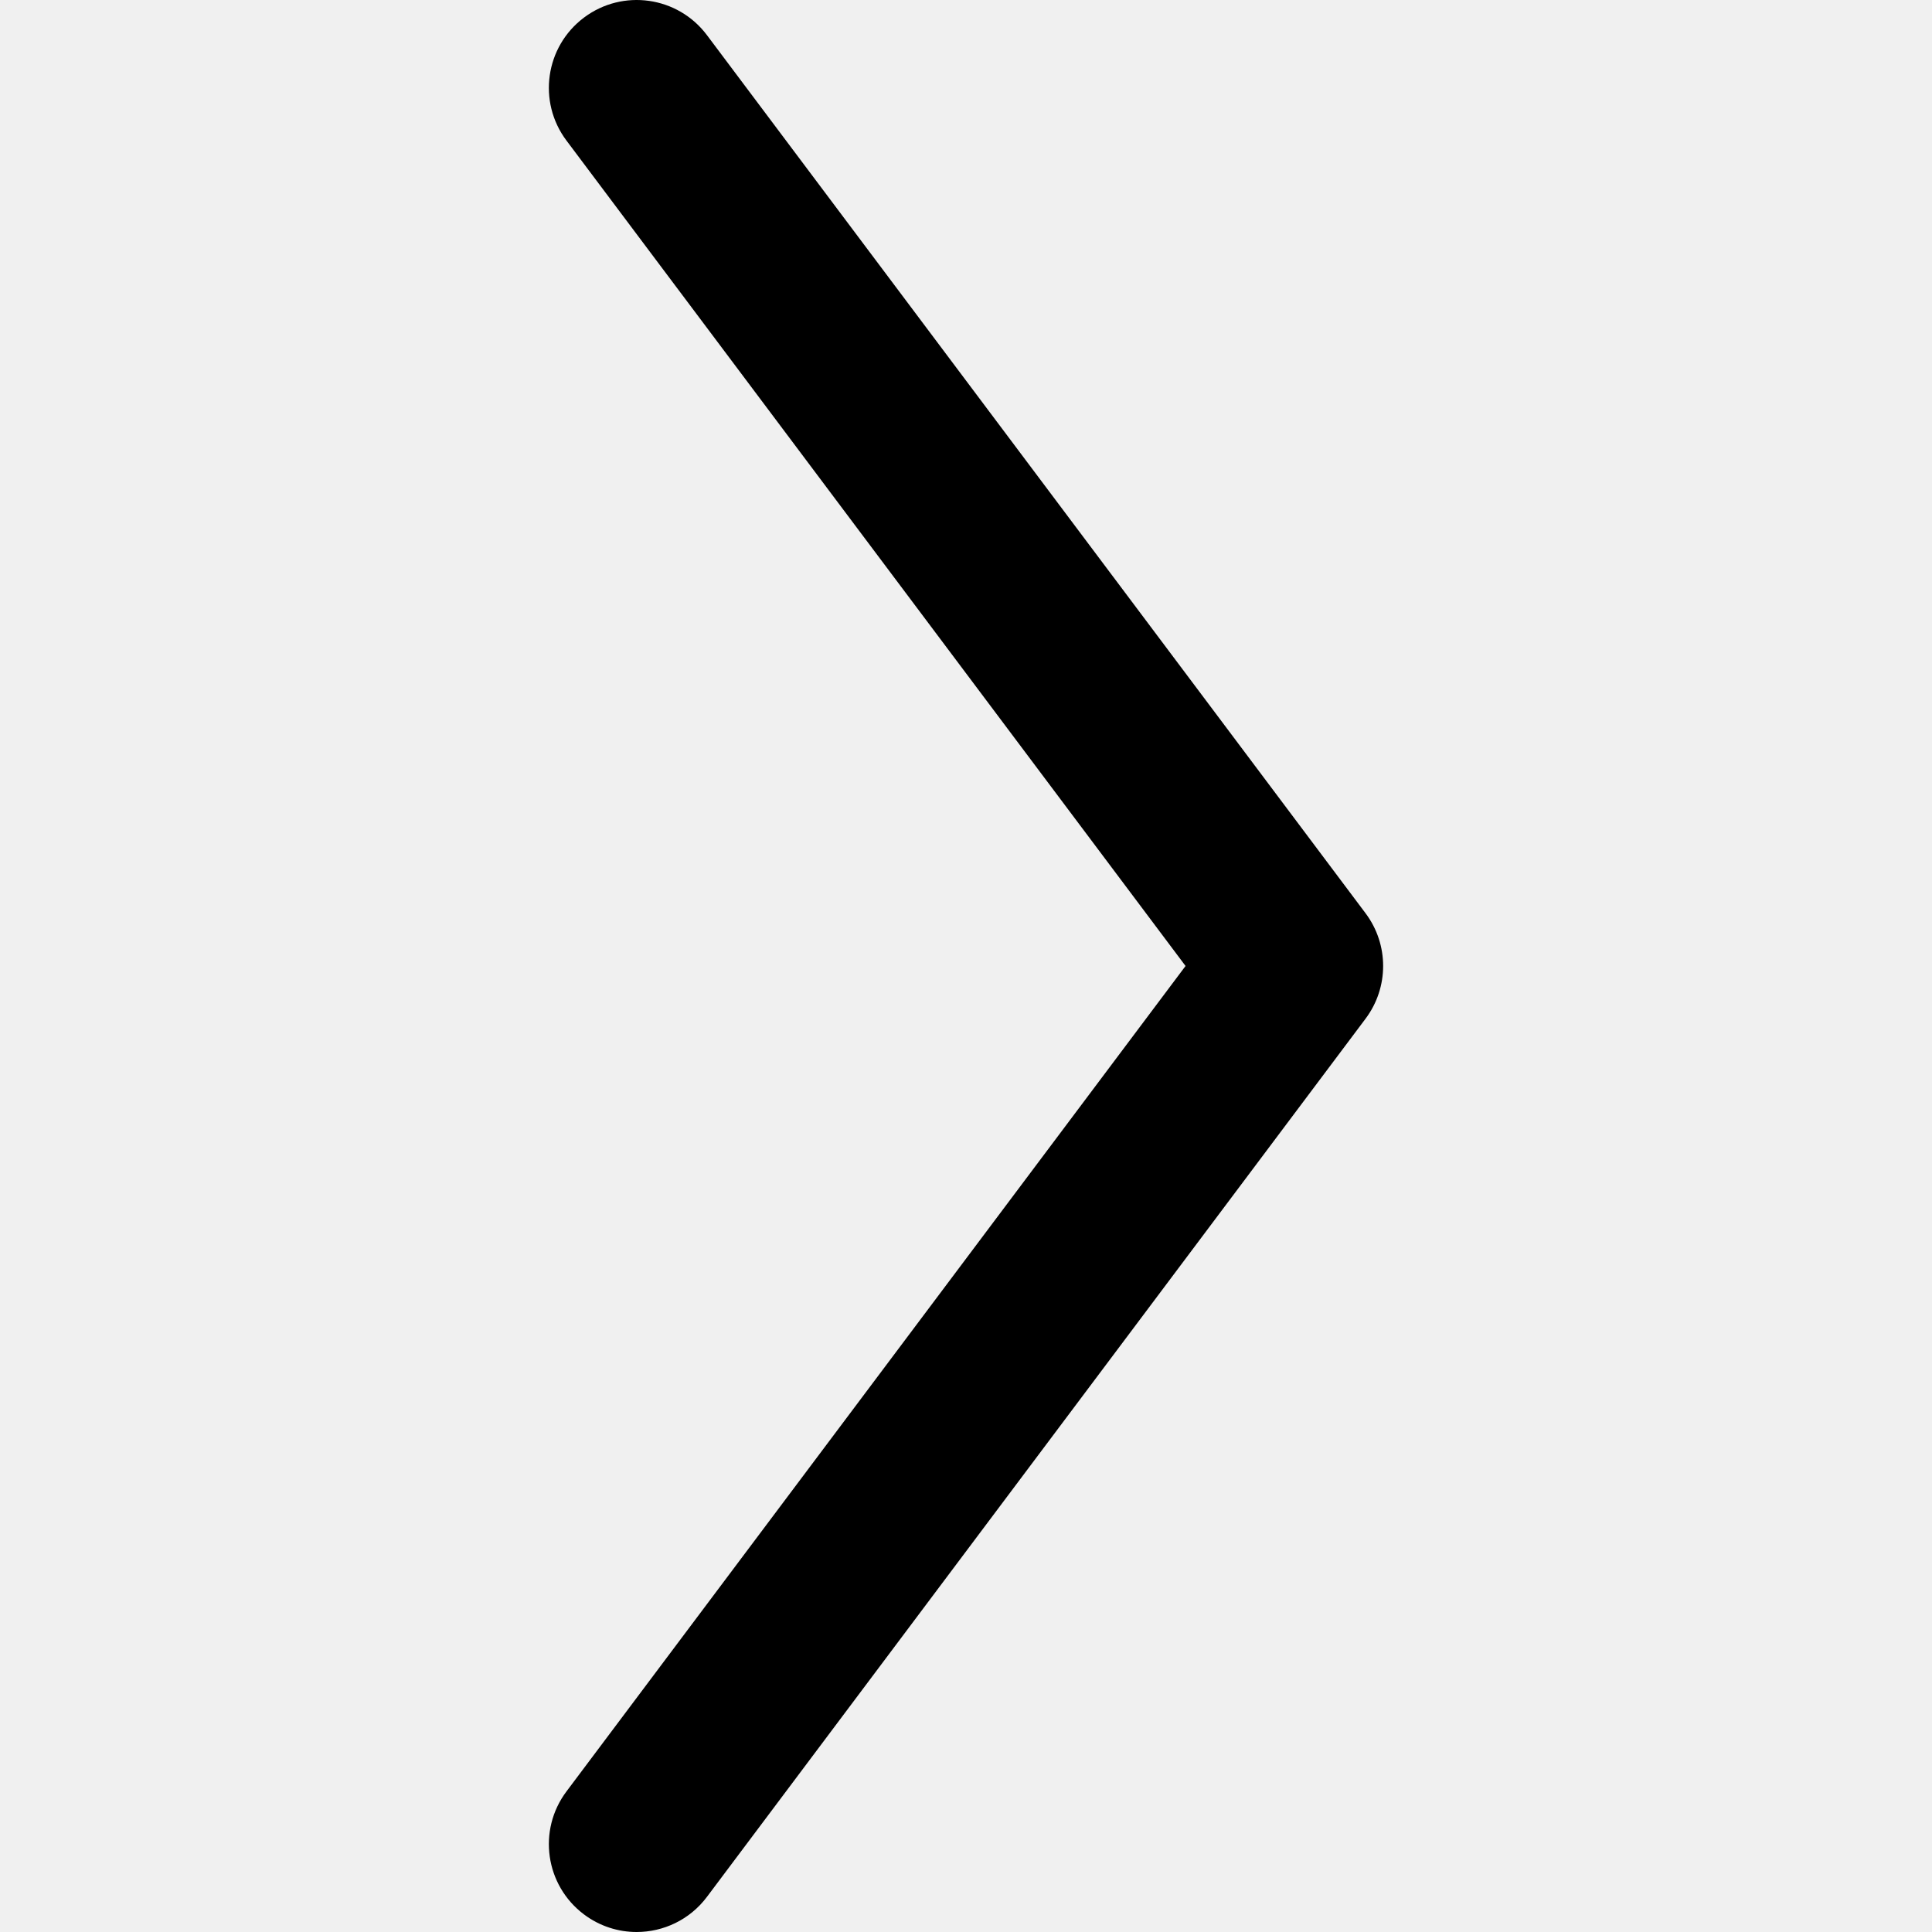
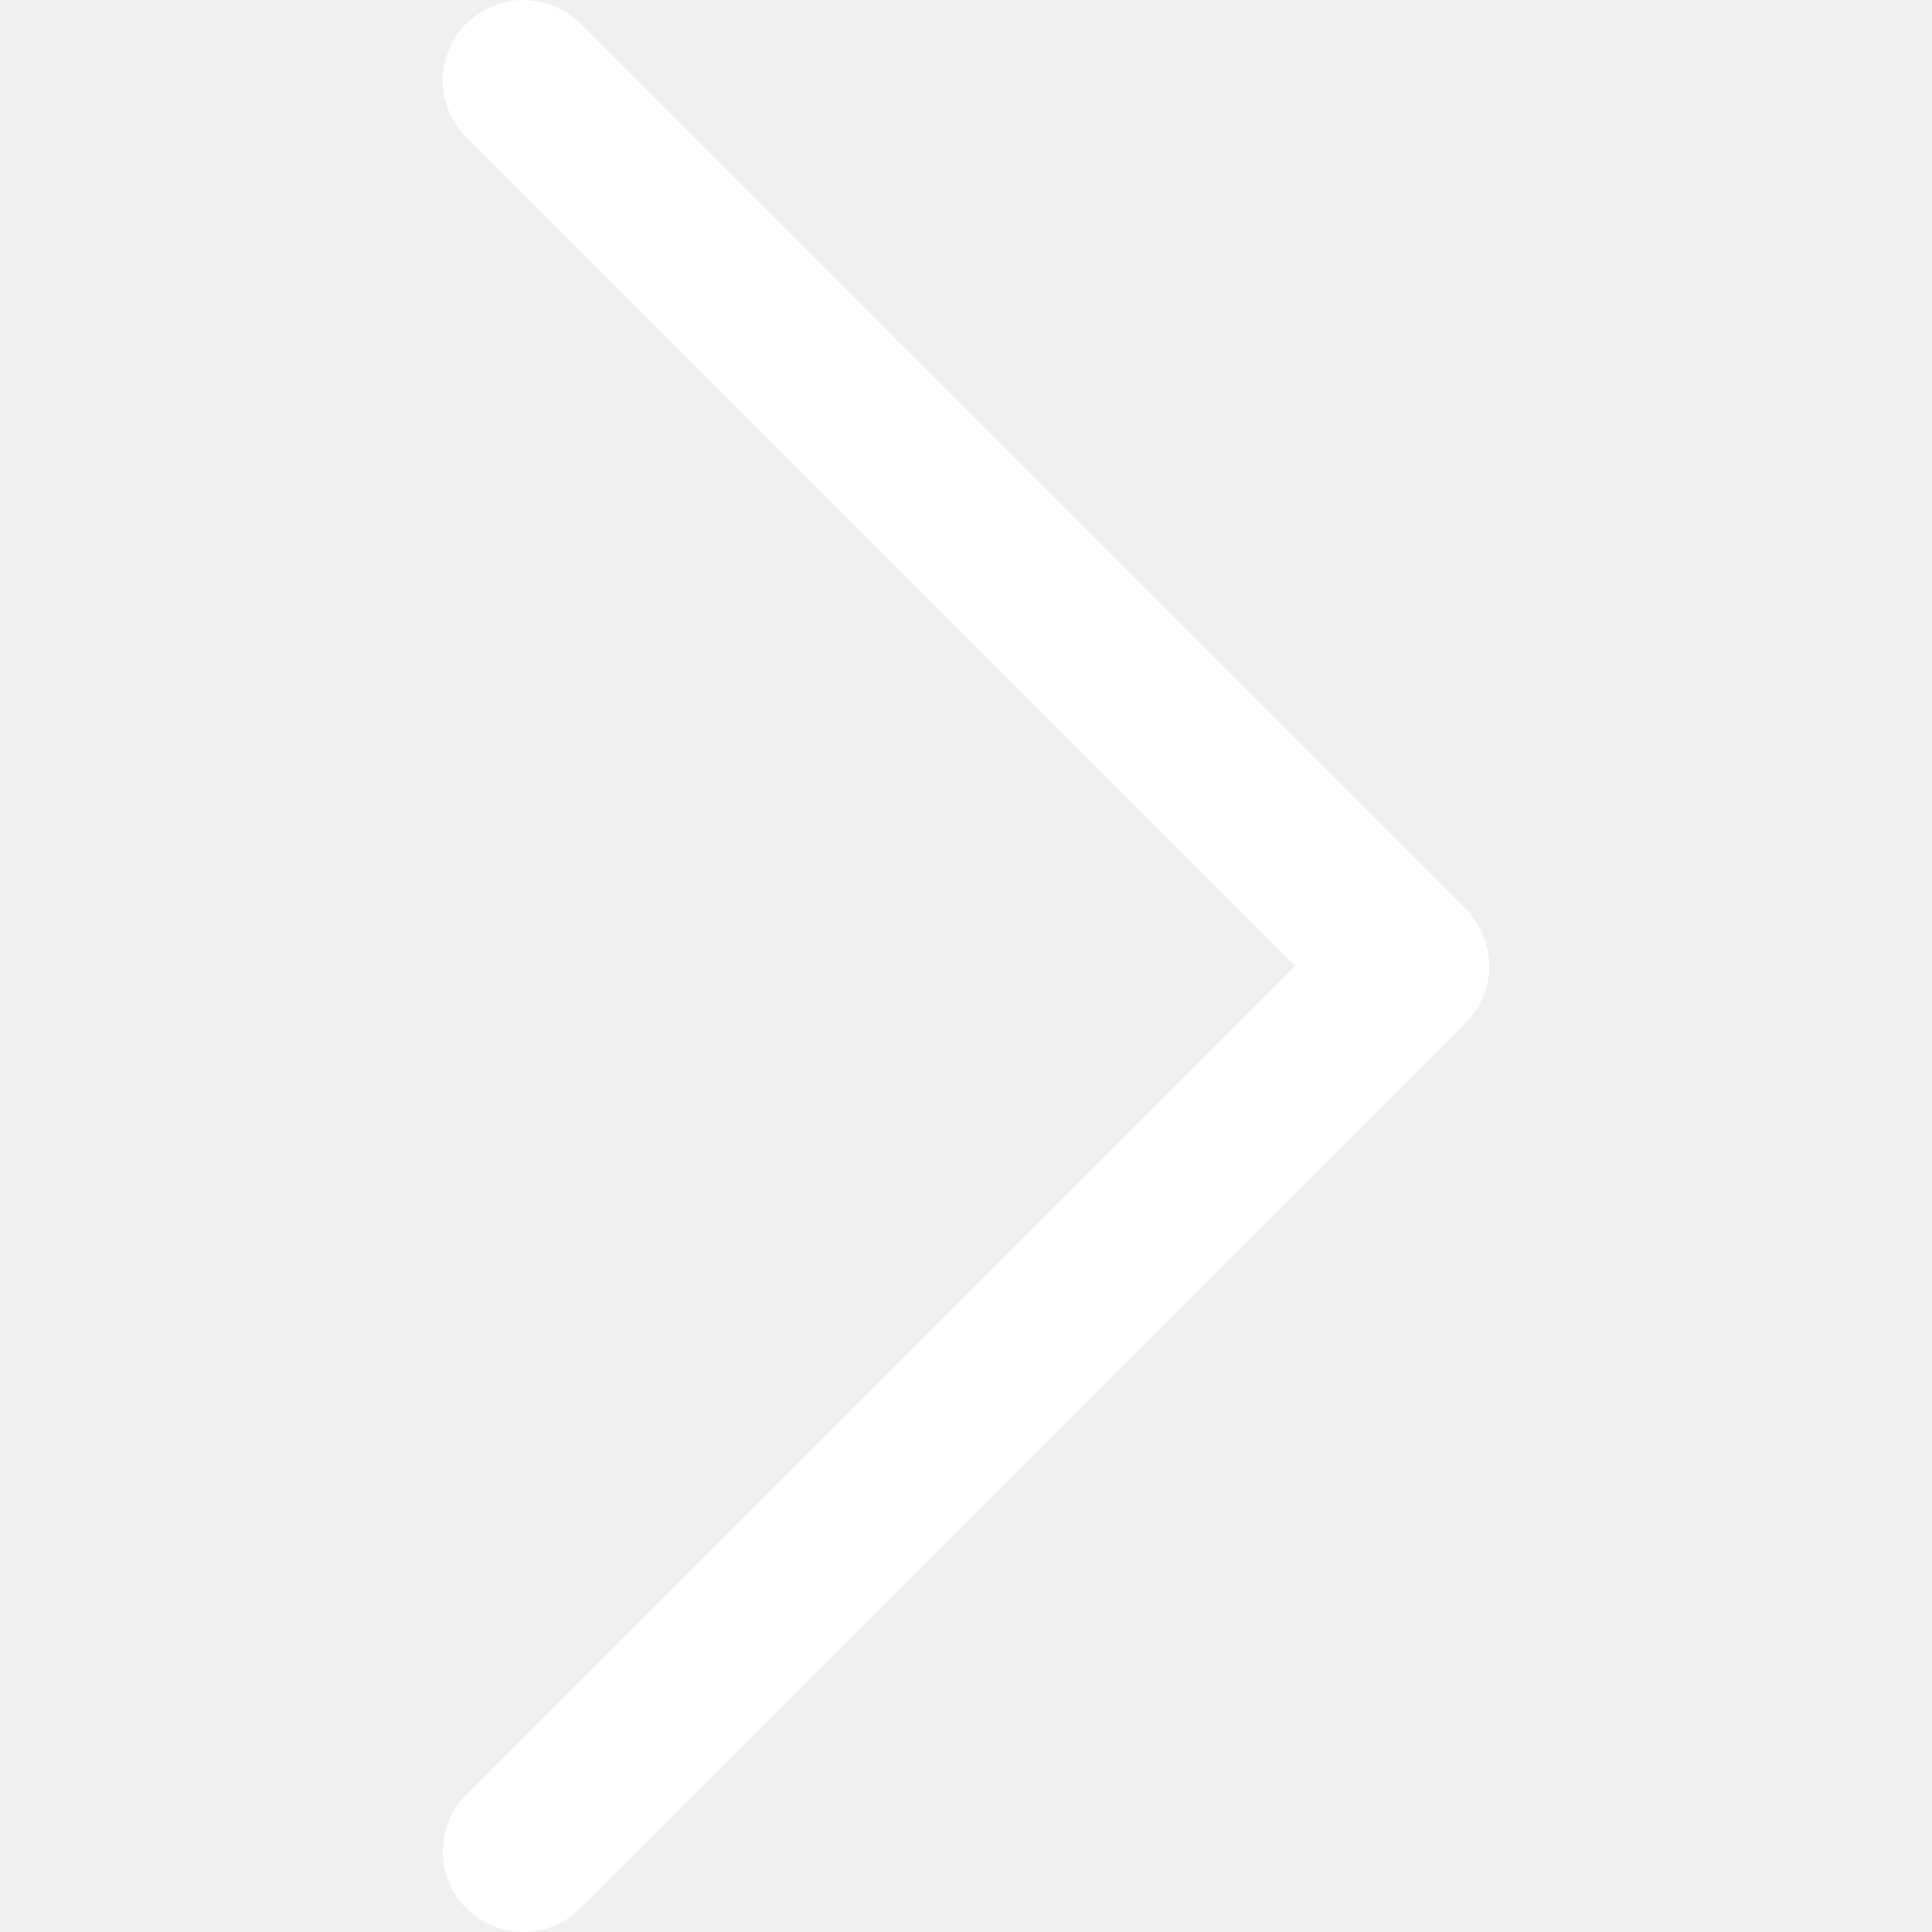
- <svg xmlns="http://www.w3.org/2000/svg" fill="#000000" height="50px" width="50px" version="1.1" id="Layer_1" viewBox="0 0 330.002 330.002" xml:space="preserve">
-   <path id="XMLID_103_" d="M233.252,155.997L120.752,6.001c-4.972-6.628-14.372-7.97-21-3c-6.628,4.971-7.971,14.373-3,21  l105.75,140.997L96.752,306.001c-4.971,6.627-3.627,16.03,3,21c2.698,2.024,5.856,3.001,8.988,3.001  c4.561,0,9.065-2.072,12.012-6.001l112.5-150.004C237.252,168.664,237.252,161.33,233.252,155.997z" />
+ <svg xmlns="http://www.w3.org/2000/svg" fill="#fff" height="50px" width="50px" version="1.1" id="Layer_1" viewBox="0 0 512.005 512.005" xml:space="preserve">
+   <g>
+     <g>
+       <path d="M388.418,240.923L153.751,6.256c-8.341-8.341-21.824-8.341-30.165,0s-8.341,21.824,0,30.165L343.17,256.005    L123.586,475.589c-8.341,8.341-8.341,21.824,0,30.165c4.16,4.16,9.621,6.251,15.083,6.251c5.461,0,10.923-2.091,15.083-6.251    l234.667-234.667C396.759,262.747,396.759,249.264,388.418,240.923z" />
+     </g>
+   </g>
</svg>
